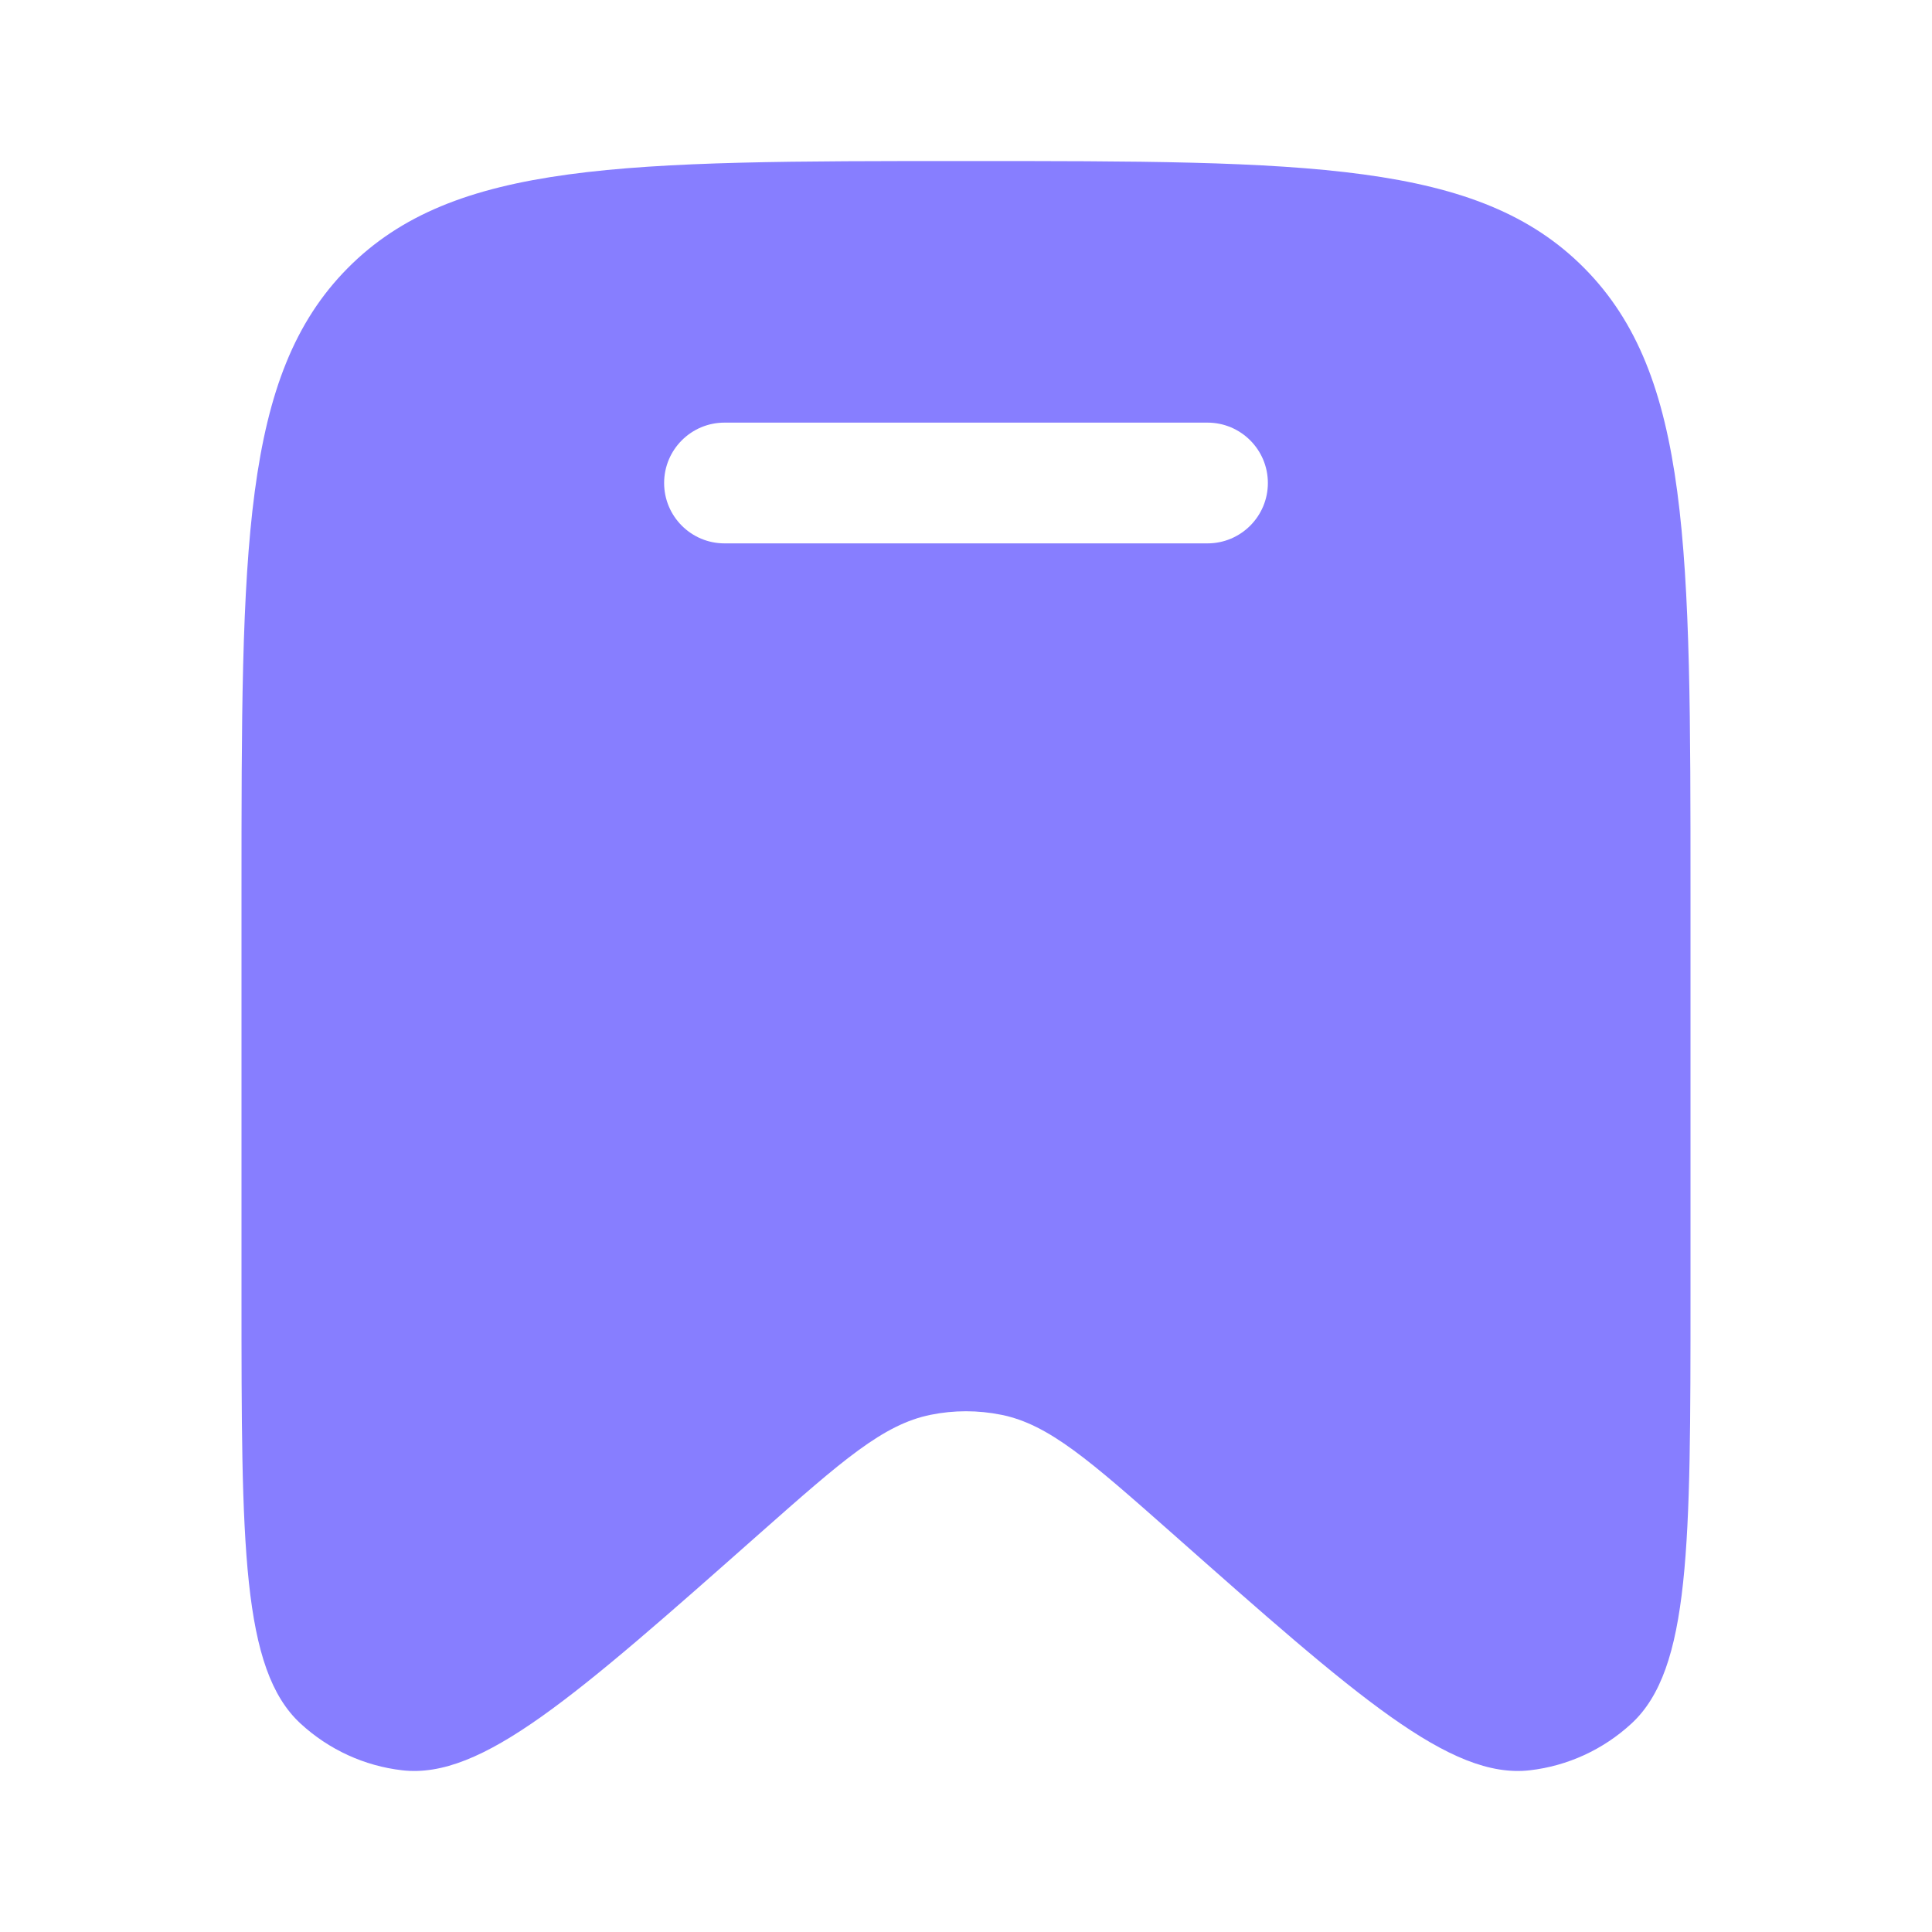
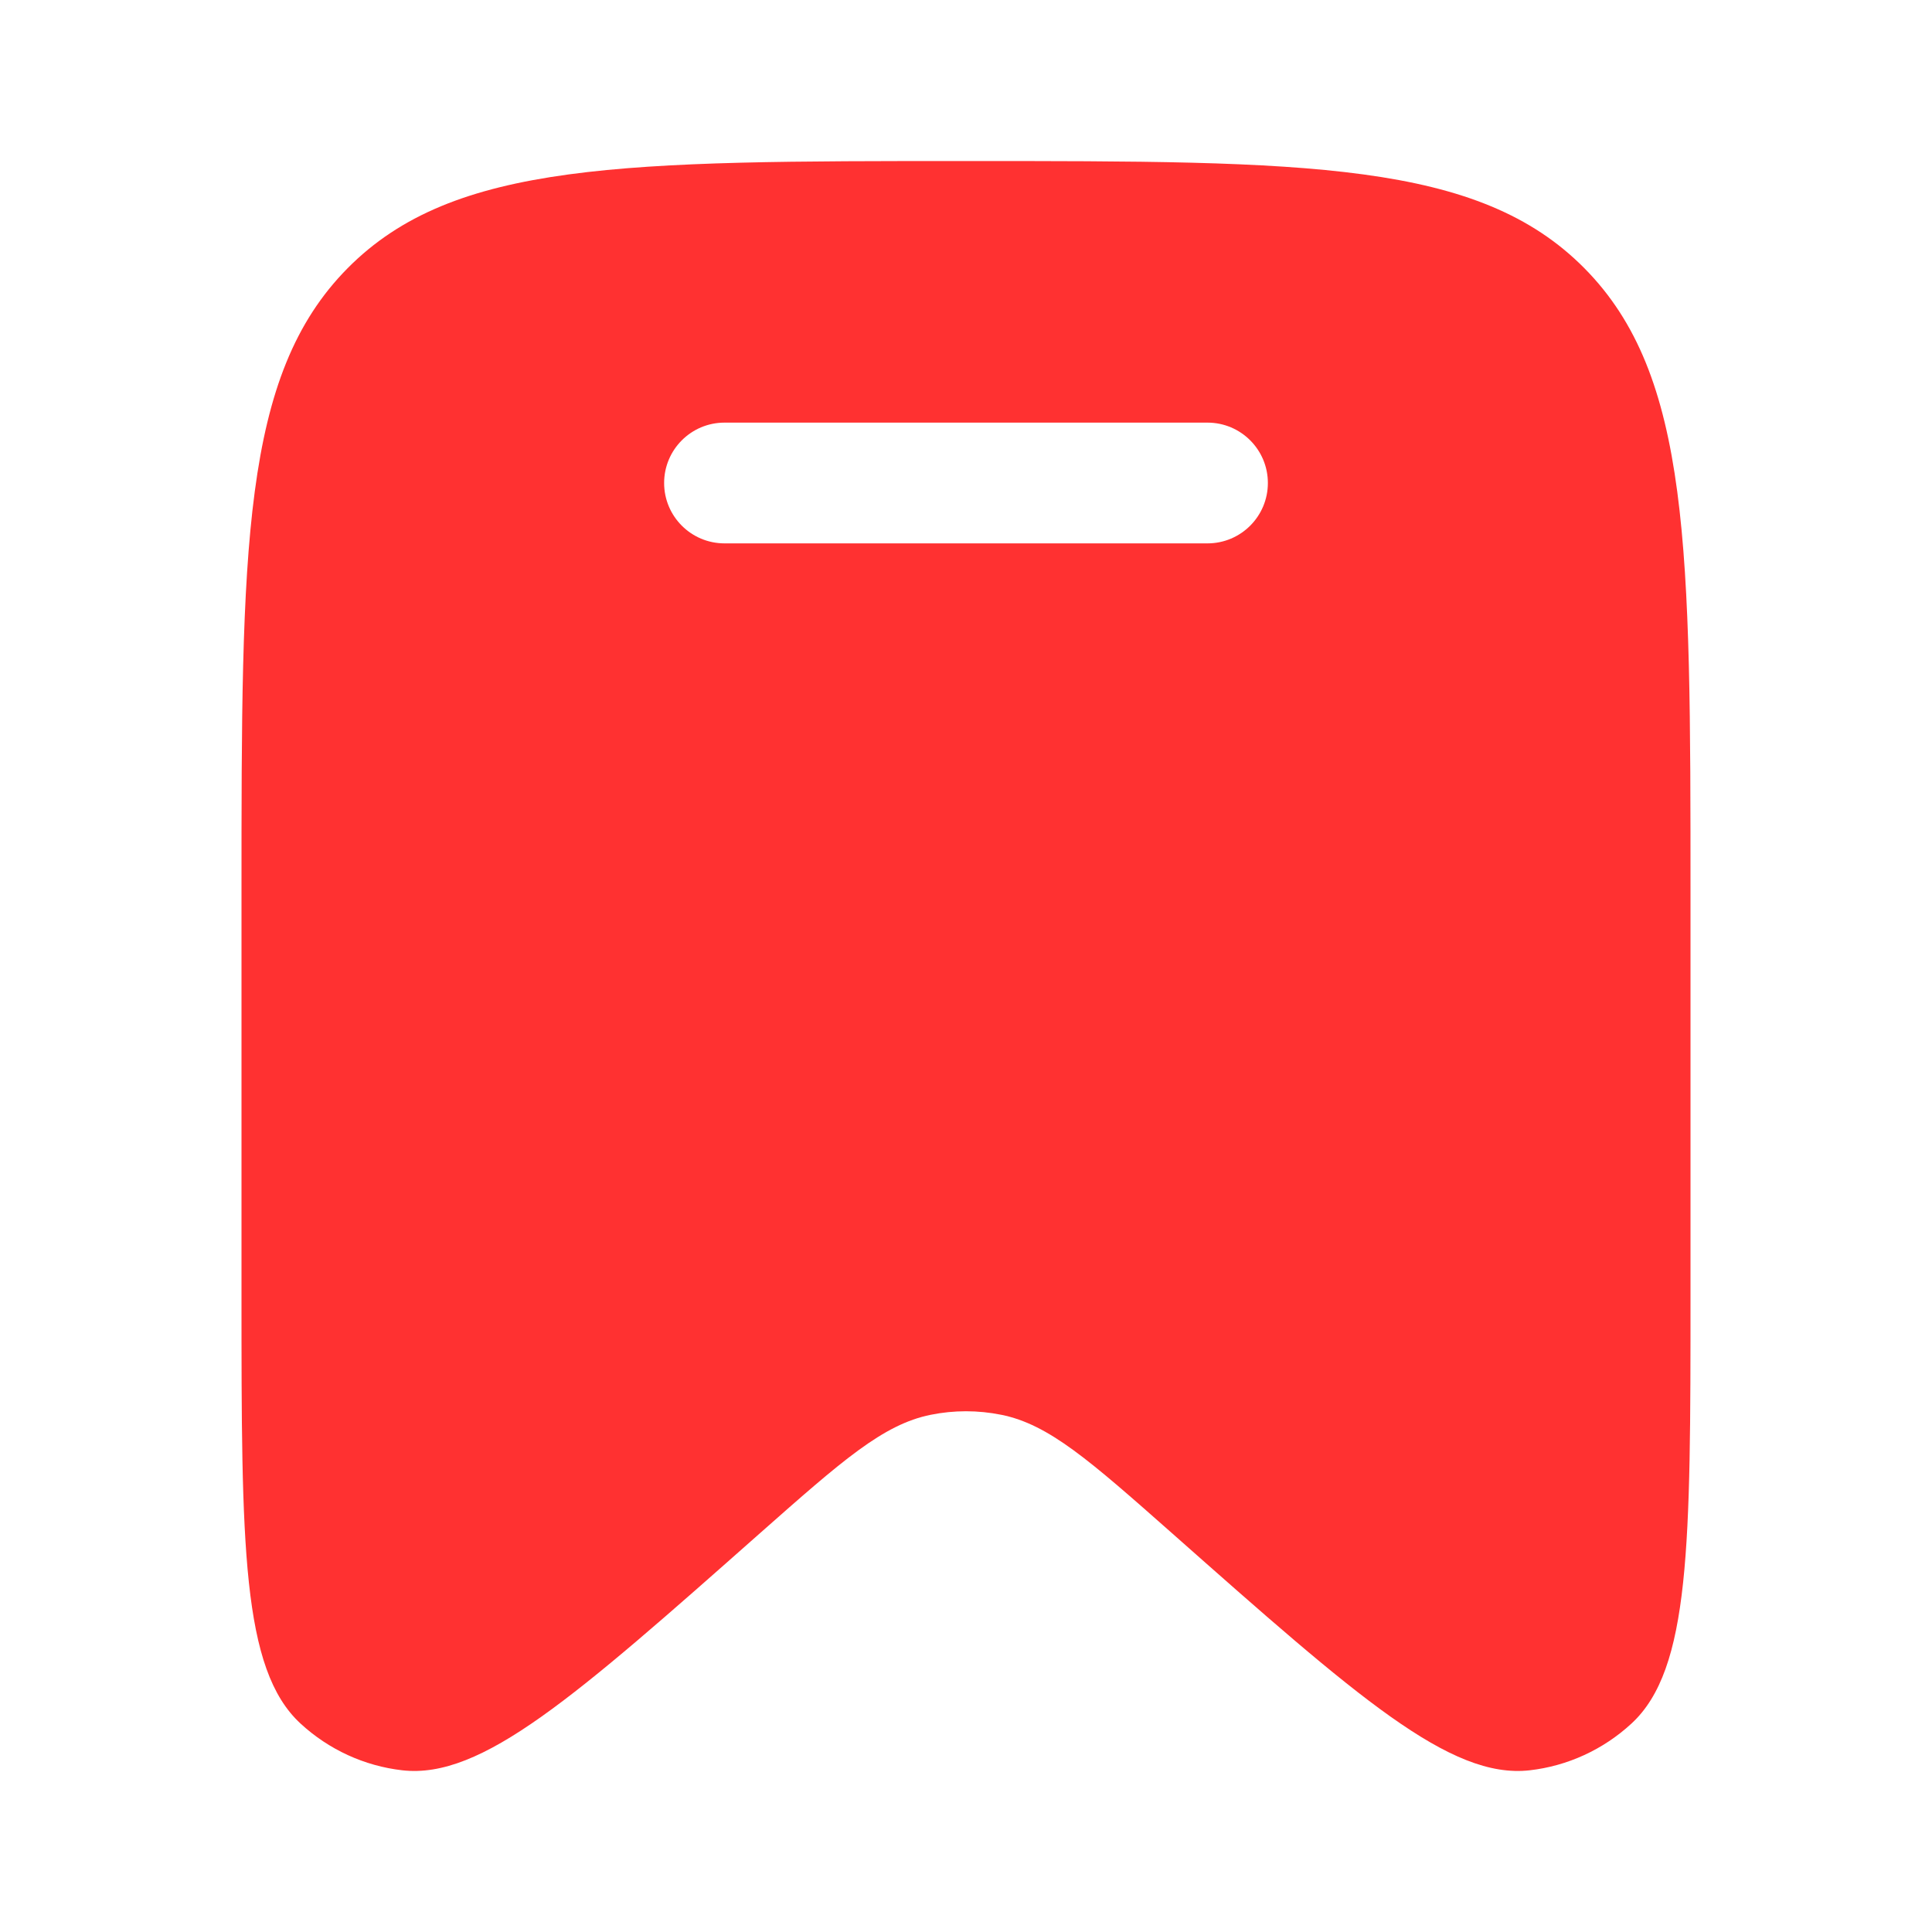
<svg xmlns="http://www.w3.org/2000/svg" width="20" height="20" viewBox="0 0 20 20" fill="none">
-   <path fill-rule="evenodd" clip-rule="evenodd" d="M17.5 9.248V13.409C17.5 15.989 17.5 17.28 16.888 17.843C16.596 18.112 16.228 18.281 15.836 18.326C15.013 18.42 14.053 17.571 12.132 15.871C11.282 15.12 10.858 14.745 10.366 14.646C10.124 14.597 9.875 14.597 9.634 14.646C9.142 14.745 8.718 15.12 7.868 15.871C5.947 17.571 4.987 18.42 4.164 18.326C3.772 18.281 3.404 18.112 3.112 17.843C2.5 17.28 2.5 15.989 2.5 13.409V9.248C2.5 5.674 2.5 3.887 3.598 2.777C4.697 1.667 6.464 1.667 10 1.667C13.536 1.667 15.303 1.667 16.402 2.777C17.5 3.887 17.5 5.674 17.5 9.248ZM6.875 5C6.875 4.655 7.155 4.375 7.5 4.375H12.5C12.845 4.375 13.125 4.655 13.125 5C13.125 5.345 12.845 5.625 12.5 5.625H7.5C7.155 5.625 6.875 5.345 6.875 5Z" fill="#877EFF" />
+   <path fill-rule="evenodd" clip-rule="evenodd" d="M17.5 9.248V13.409C17.5 15.989 17.5 17.28 16.888 17.843C16.596 18.112 16.228 18.281 15.836 18.326C15.013 18.42 14.053 17.571 12.132 15.871C11.282 15.12 10.858 14.745 10.366 14.646C10.124 14.597 9.875 14.597 9.634 14.646C9.142 14.745 8.718 15.12 7.868 15.871C5.947 17.571 4.987 18.42 4.164 18.326C3.772 18.281 3.404 18.112 3.112 17.843C2.5 17.28 2.5 15.989 2.5 13.409V9.248C2.5 5.674 2.5 3.887 3.598 2.777C4.697 1.667 6.464 1.667 10 1.667C13.536 1.667 15.303 1.667 16.402 2.777C17.5 3.887 17.5 5.674 17.5 9.248ZM6.875 5C6.875 4.655 7.155 4.375 7.5 4.375H12.5C12.845 4.375 13.125 4.655 13.125 5C13.125 5.345 12.845 5.625 12.5 5.625H7.5C7.155 5.625 6.875 5.345 6.875 5Z" fill="#ff3131" />
</svg>
